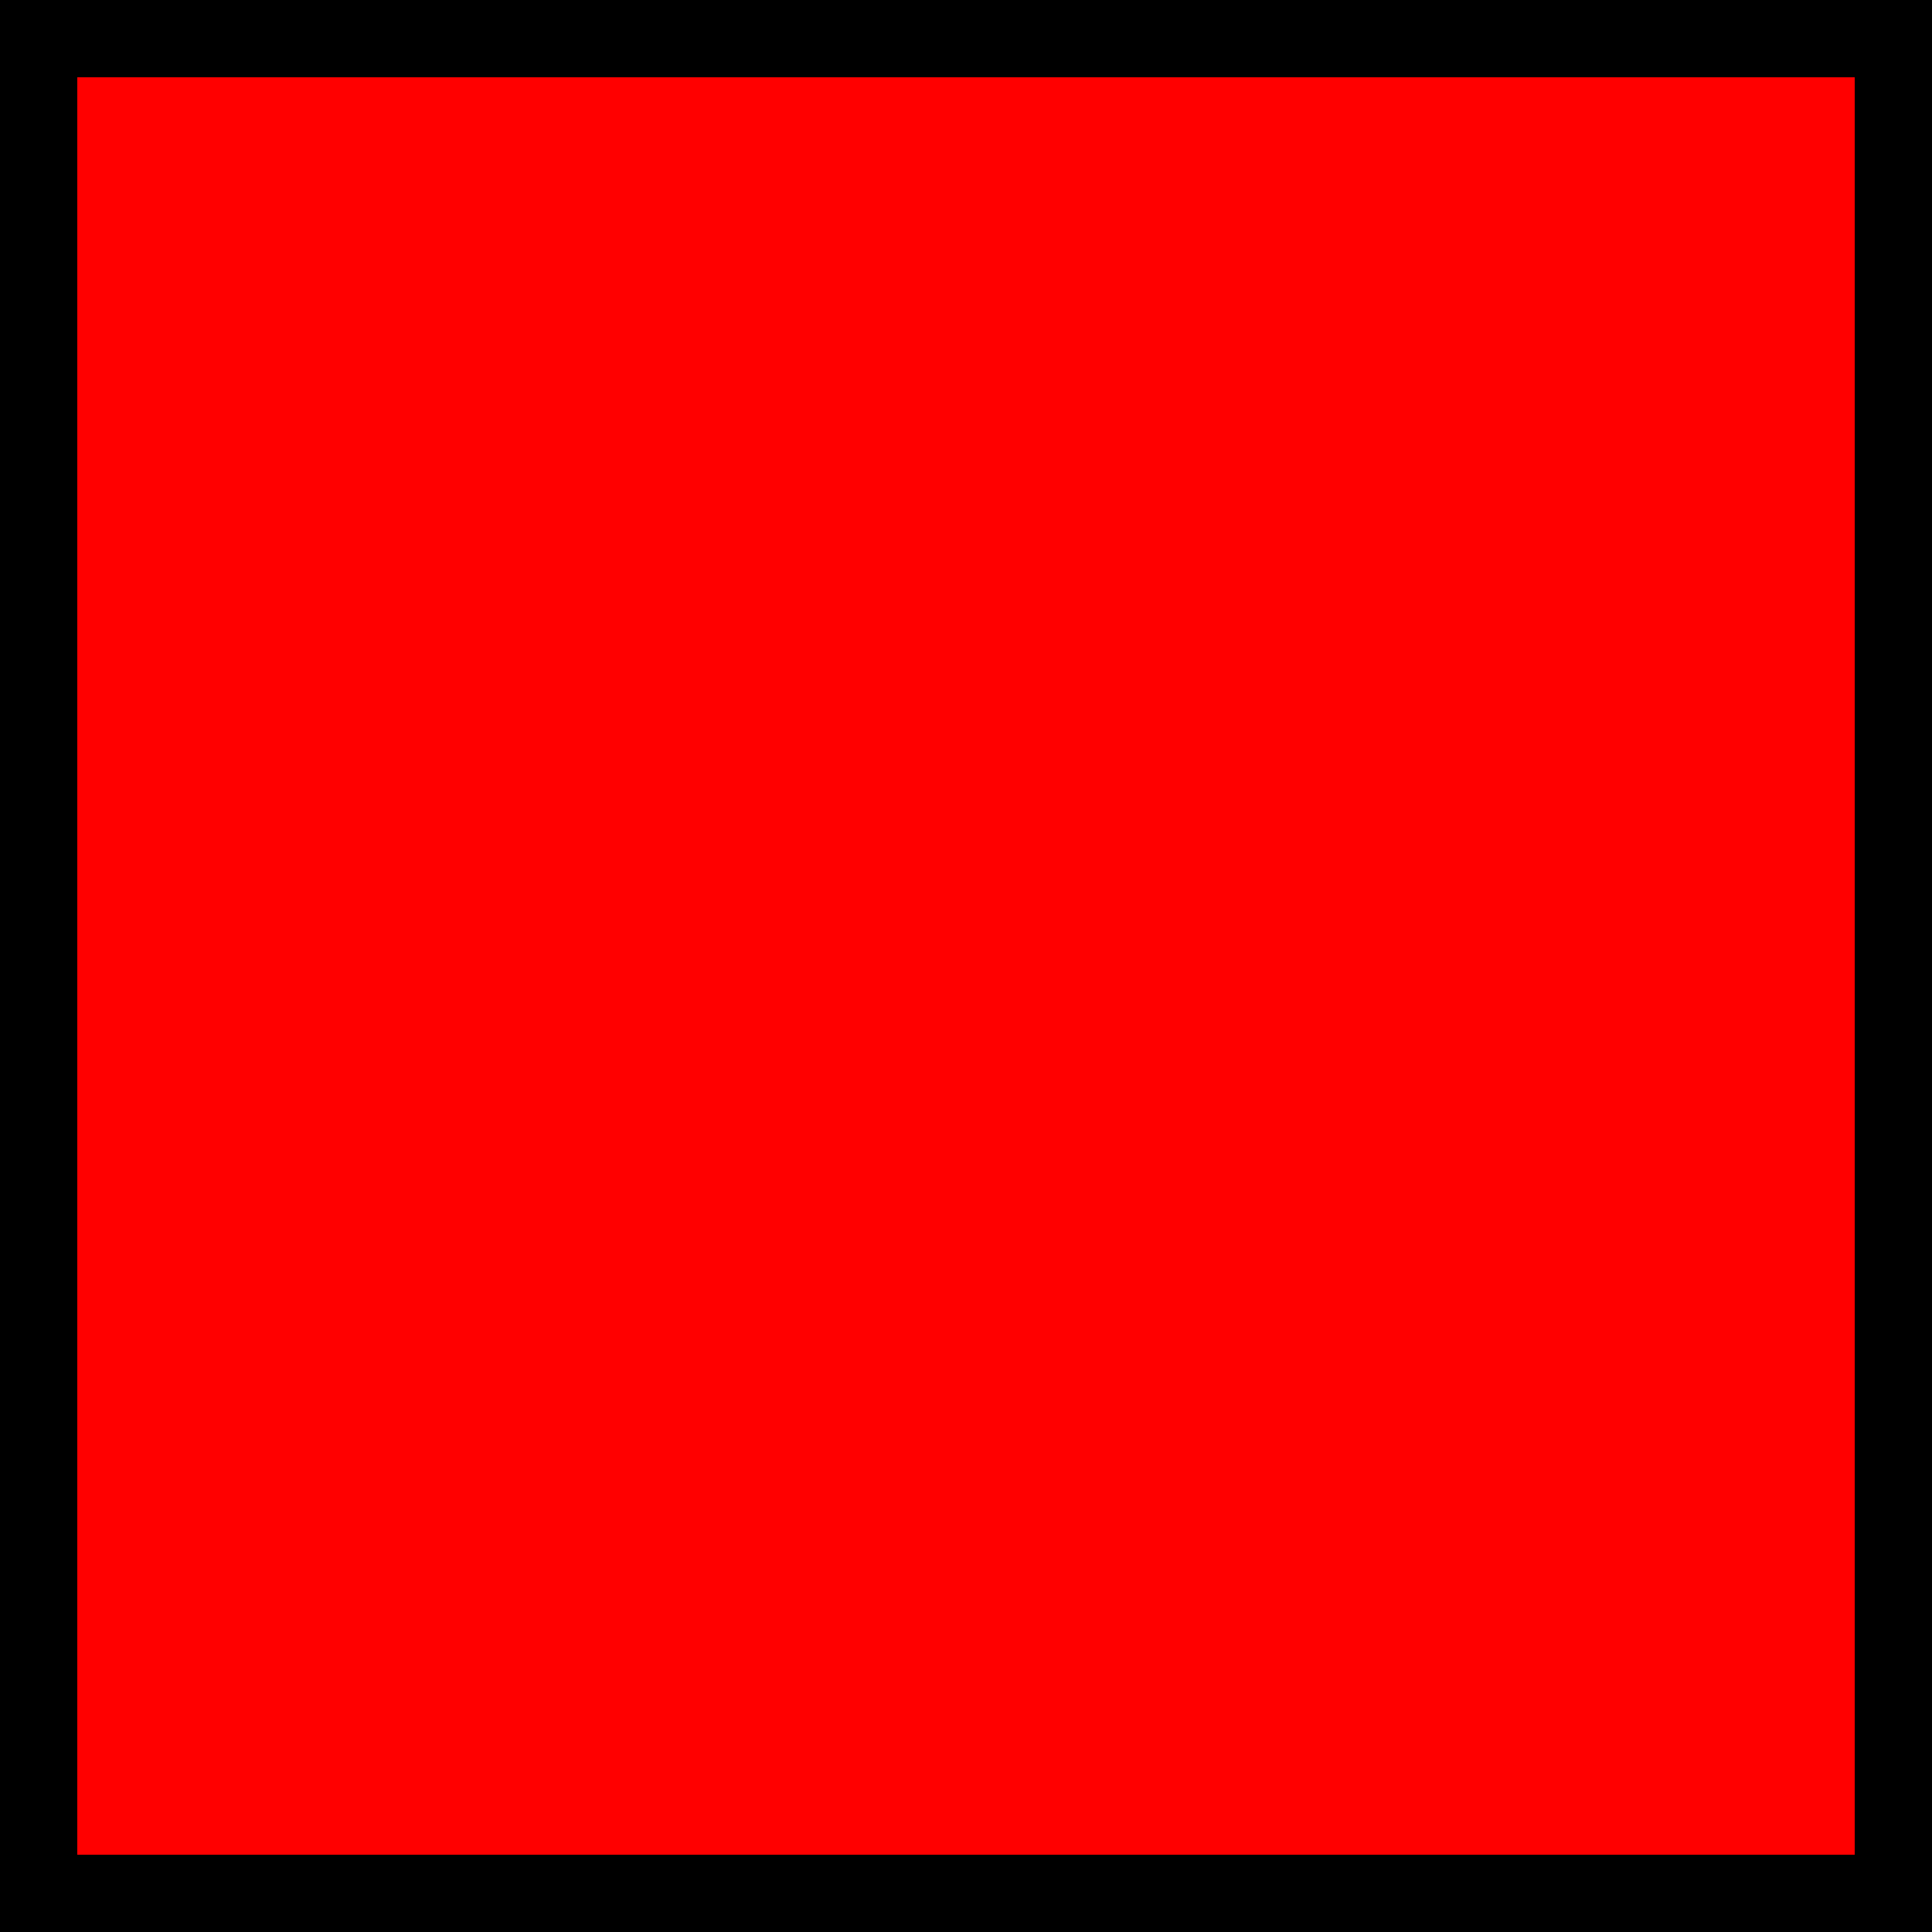
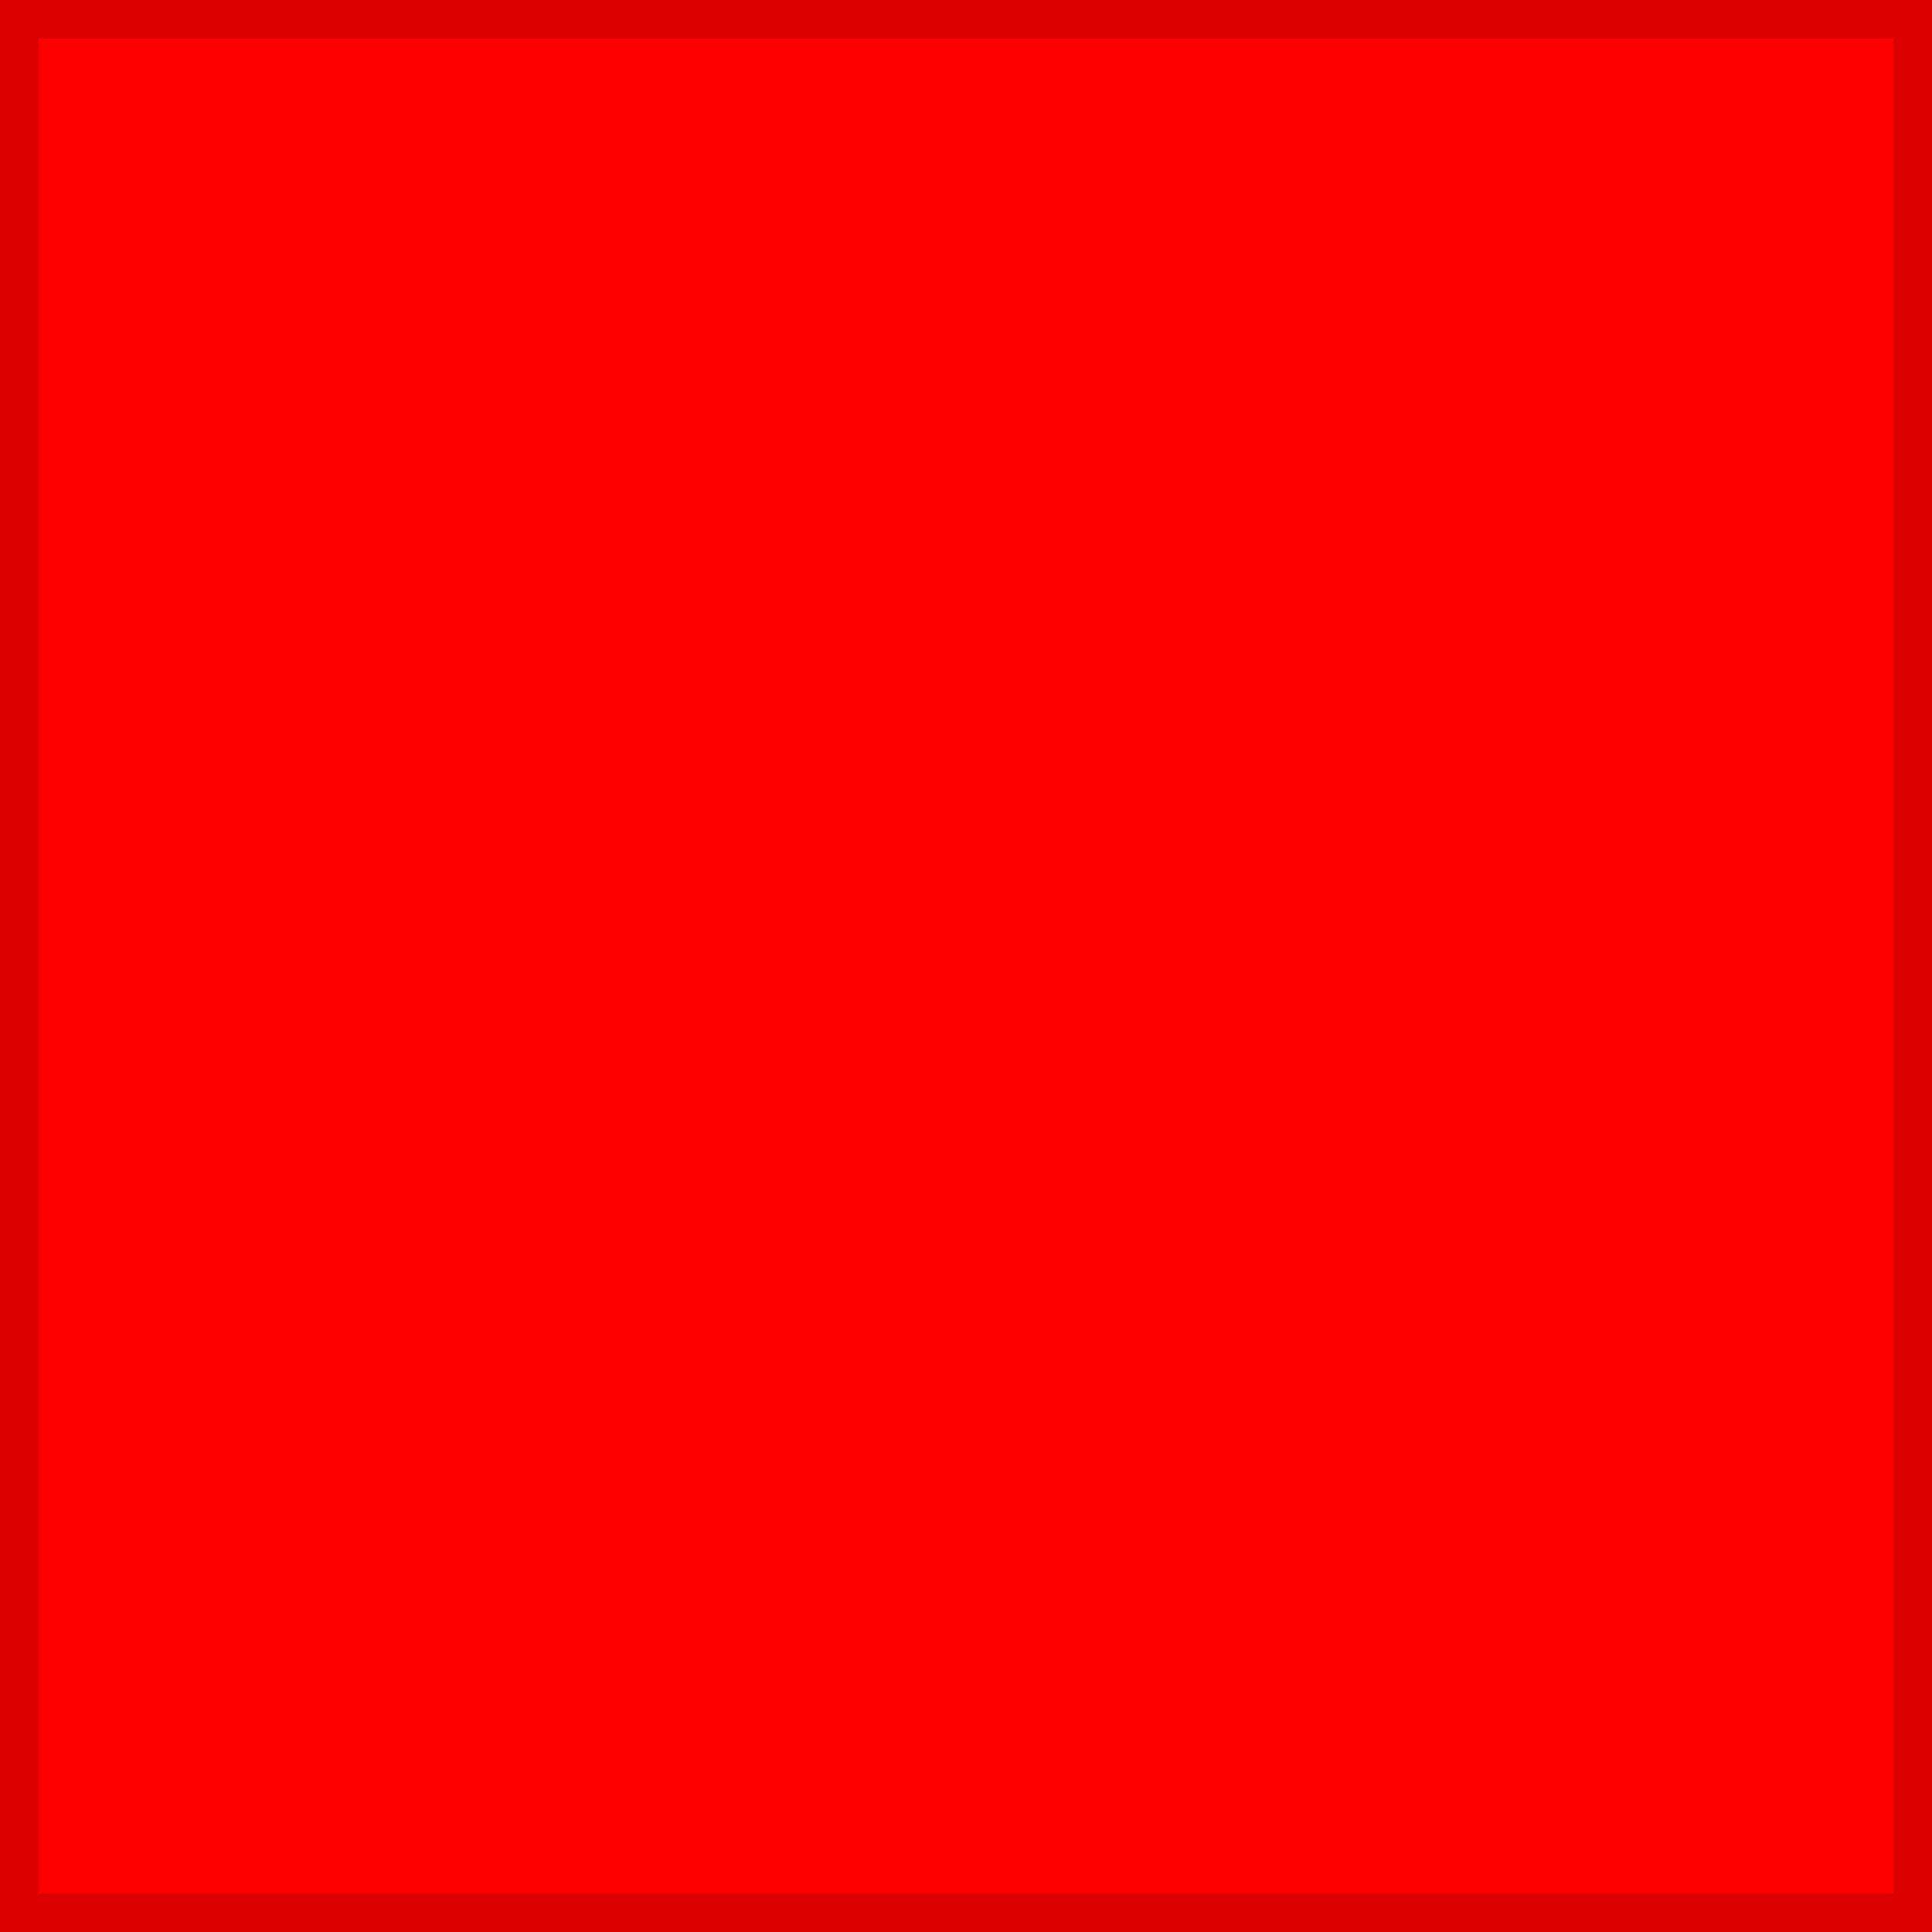
<svg xmlns="http://www.w3.org/2000/svg" version="1.1" id="Layer_1" x="0px" y="0px" viewBox="0 0 25 25" style="enable-background:new 0 0 25 25;" xml:space="preserve">
-   <rect x="0" y="0" width="25" height="25" stroke="black" stroke-width="2" fill="red" />
+   <rect x="0" y="0" width="25" height="25" fill="#DD0000" />
+   <rect x="0.5" y="0.5" width="24" height="24" fill="red" />
</svg>
